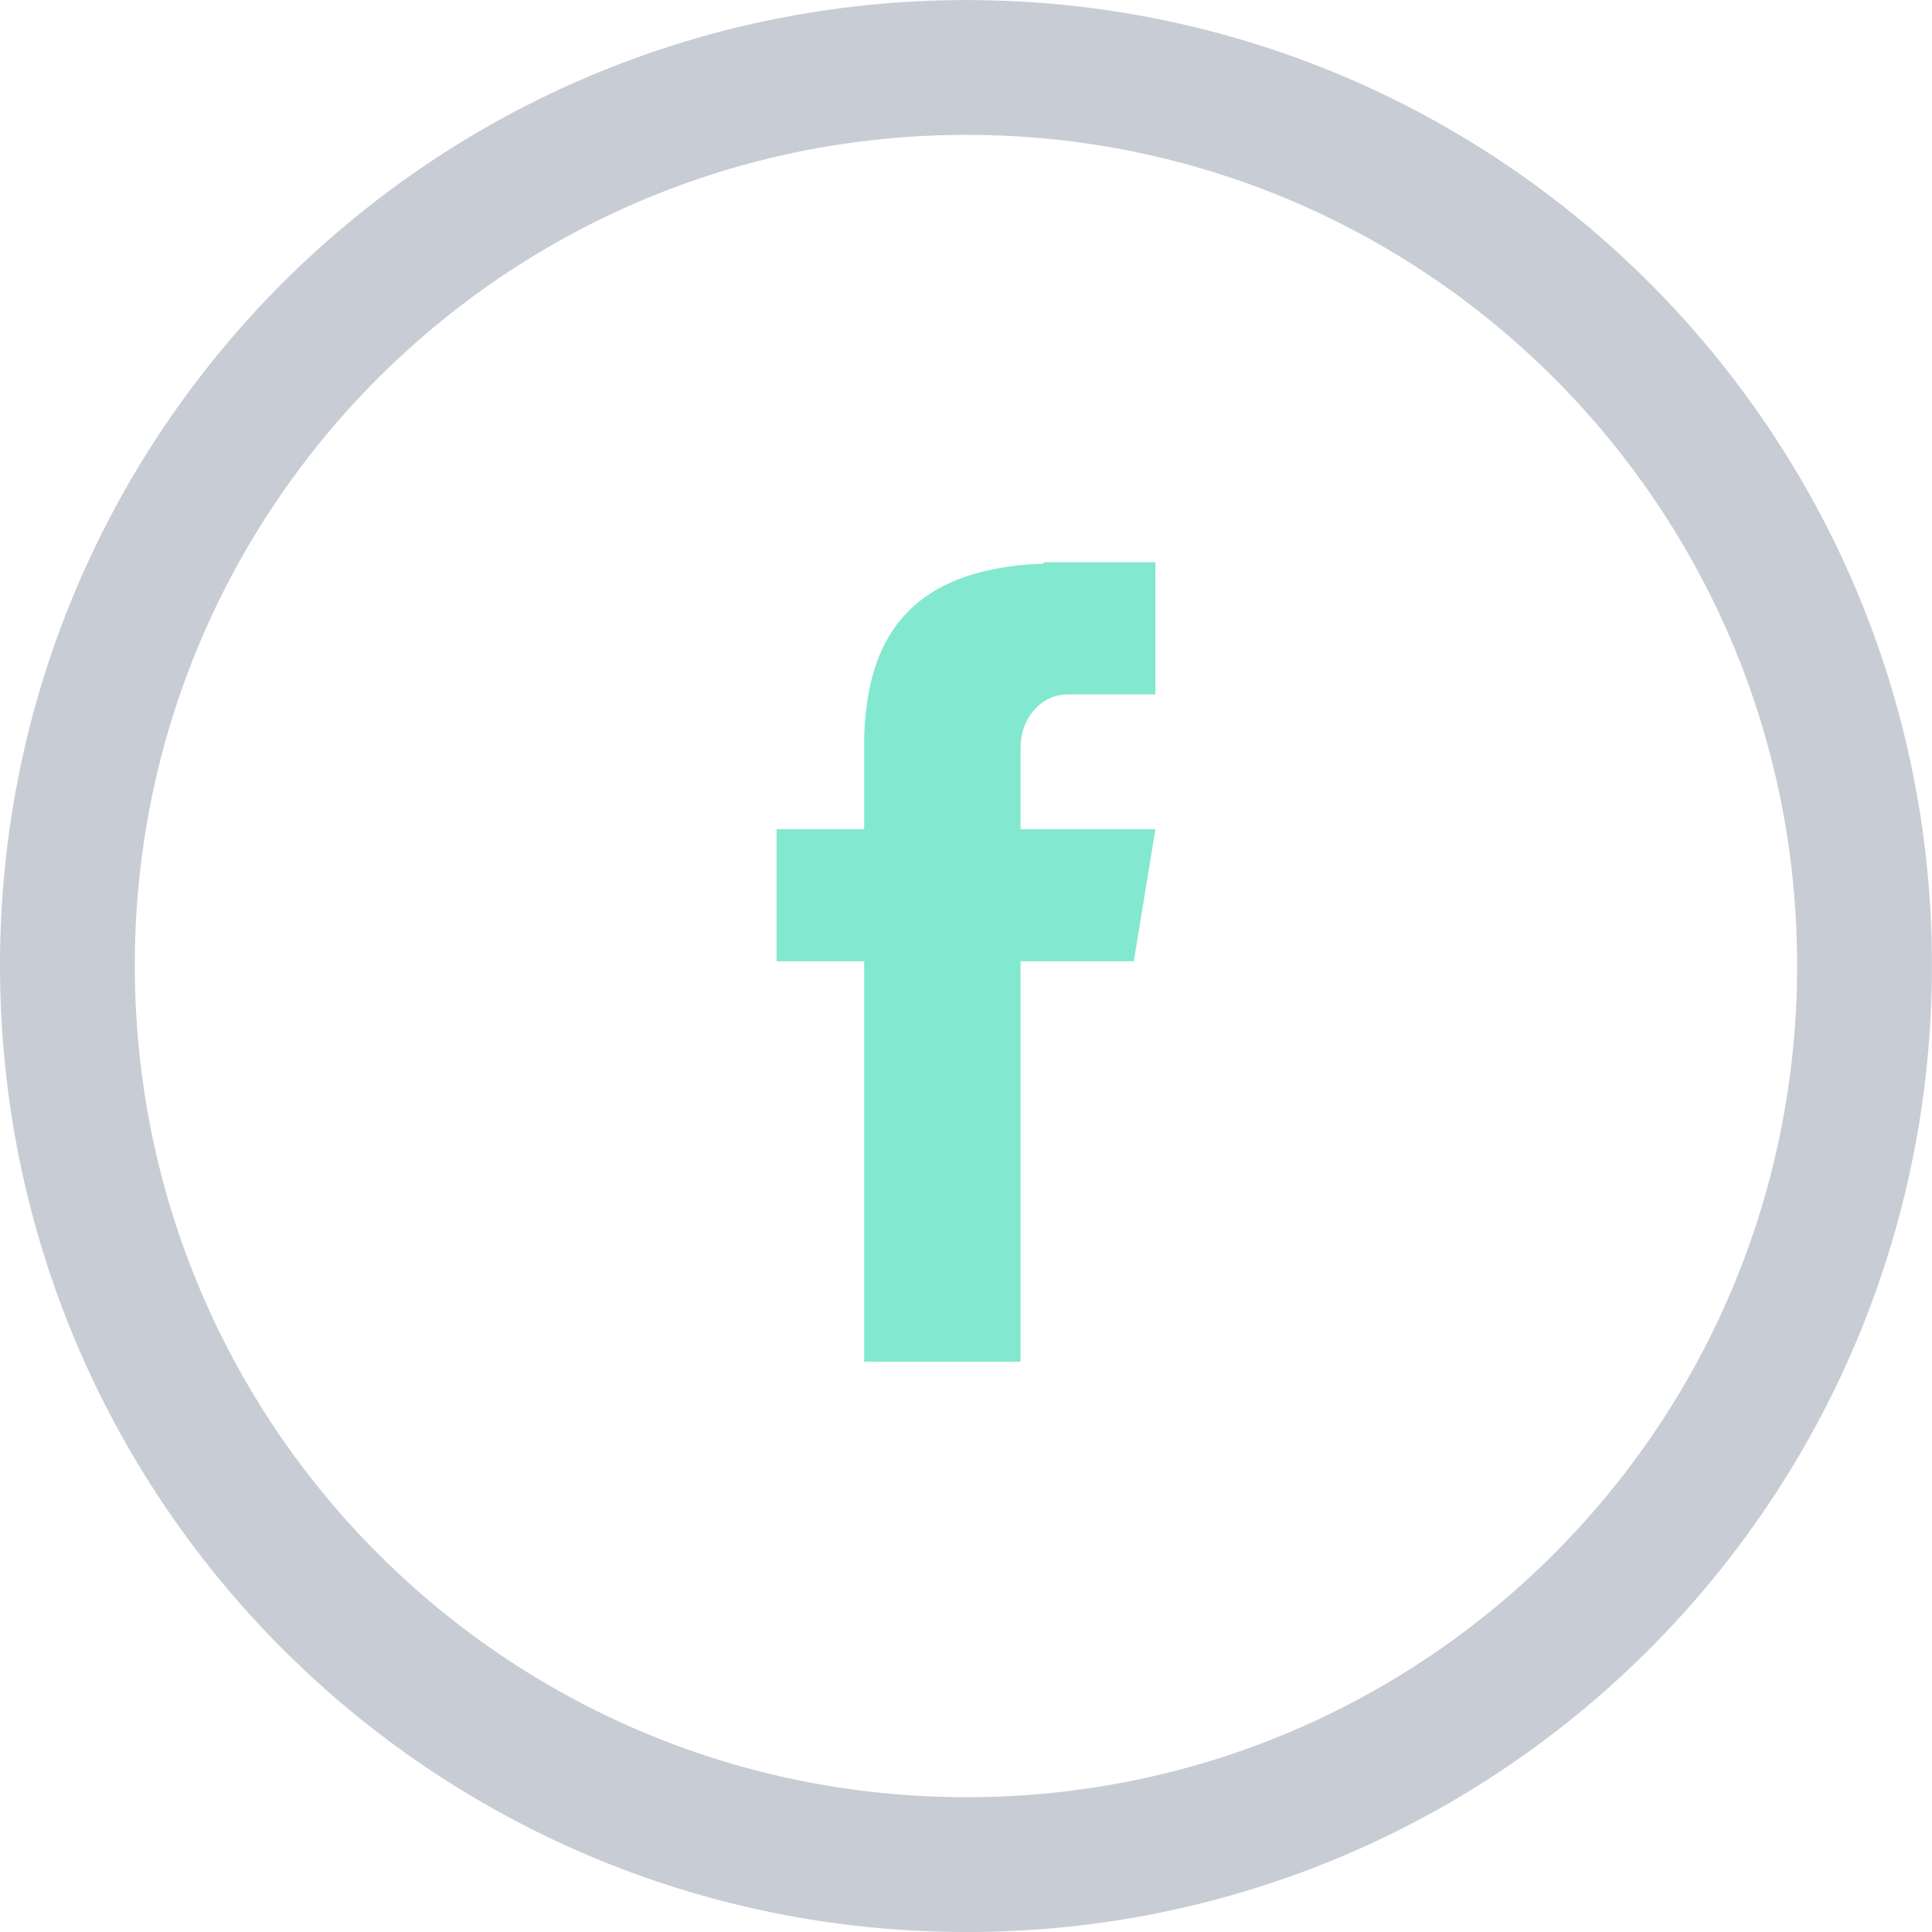
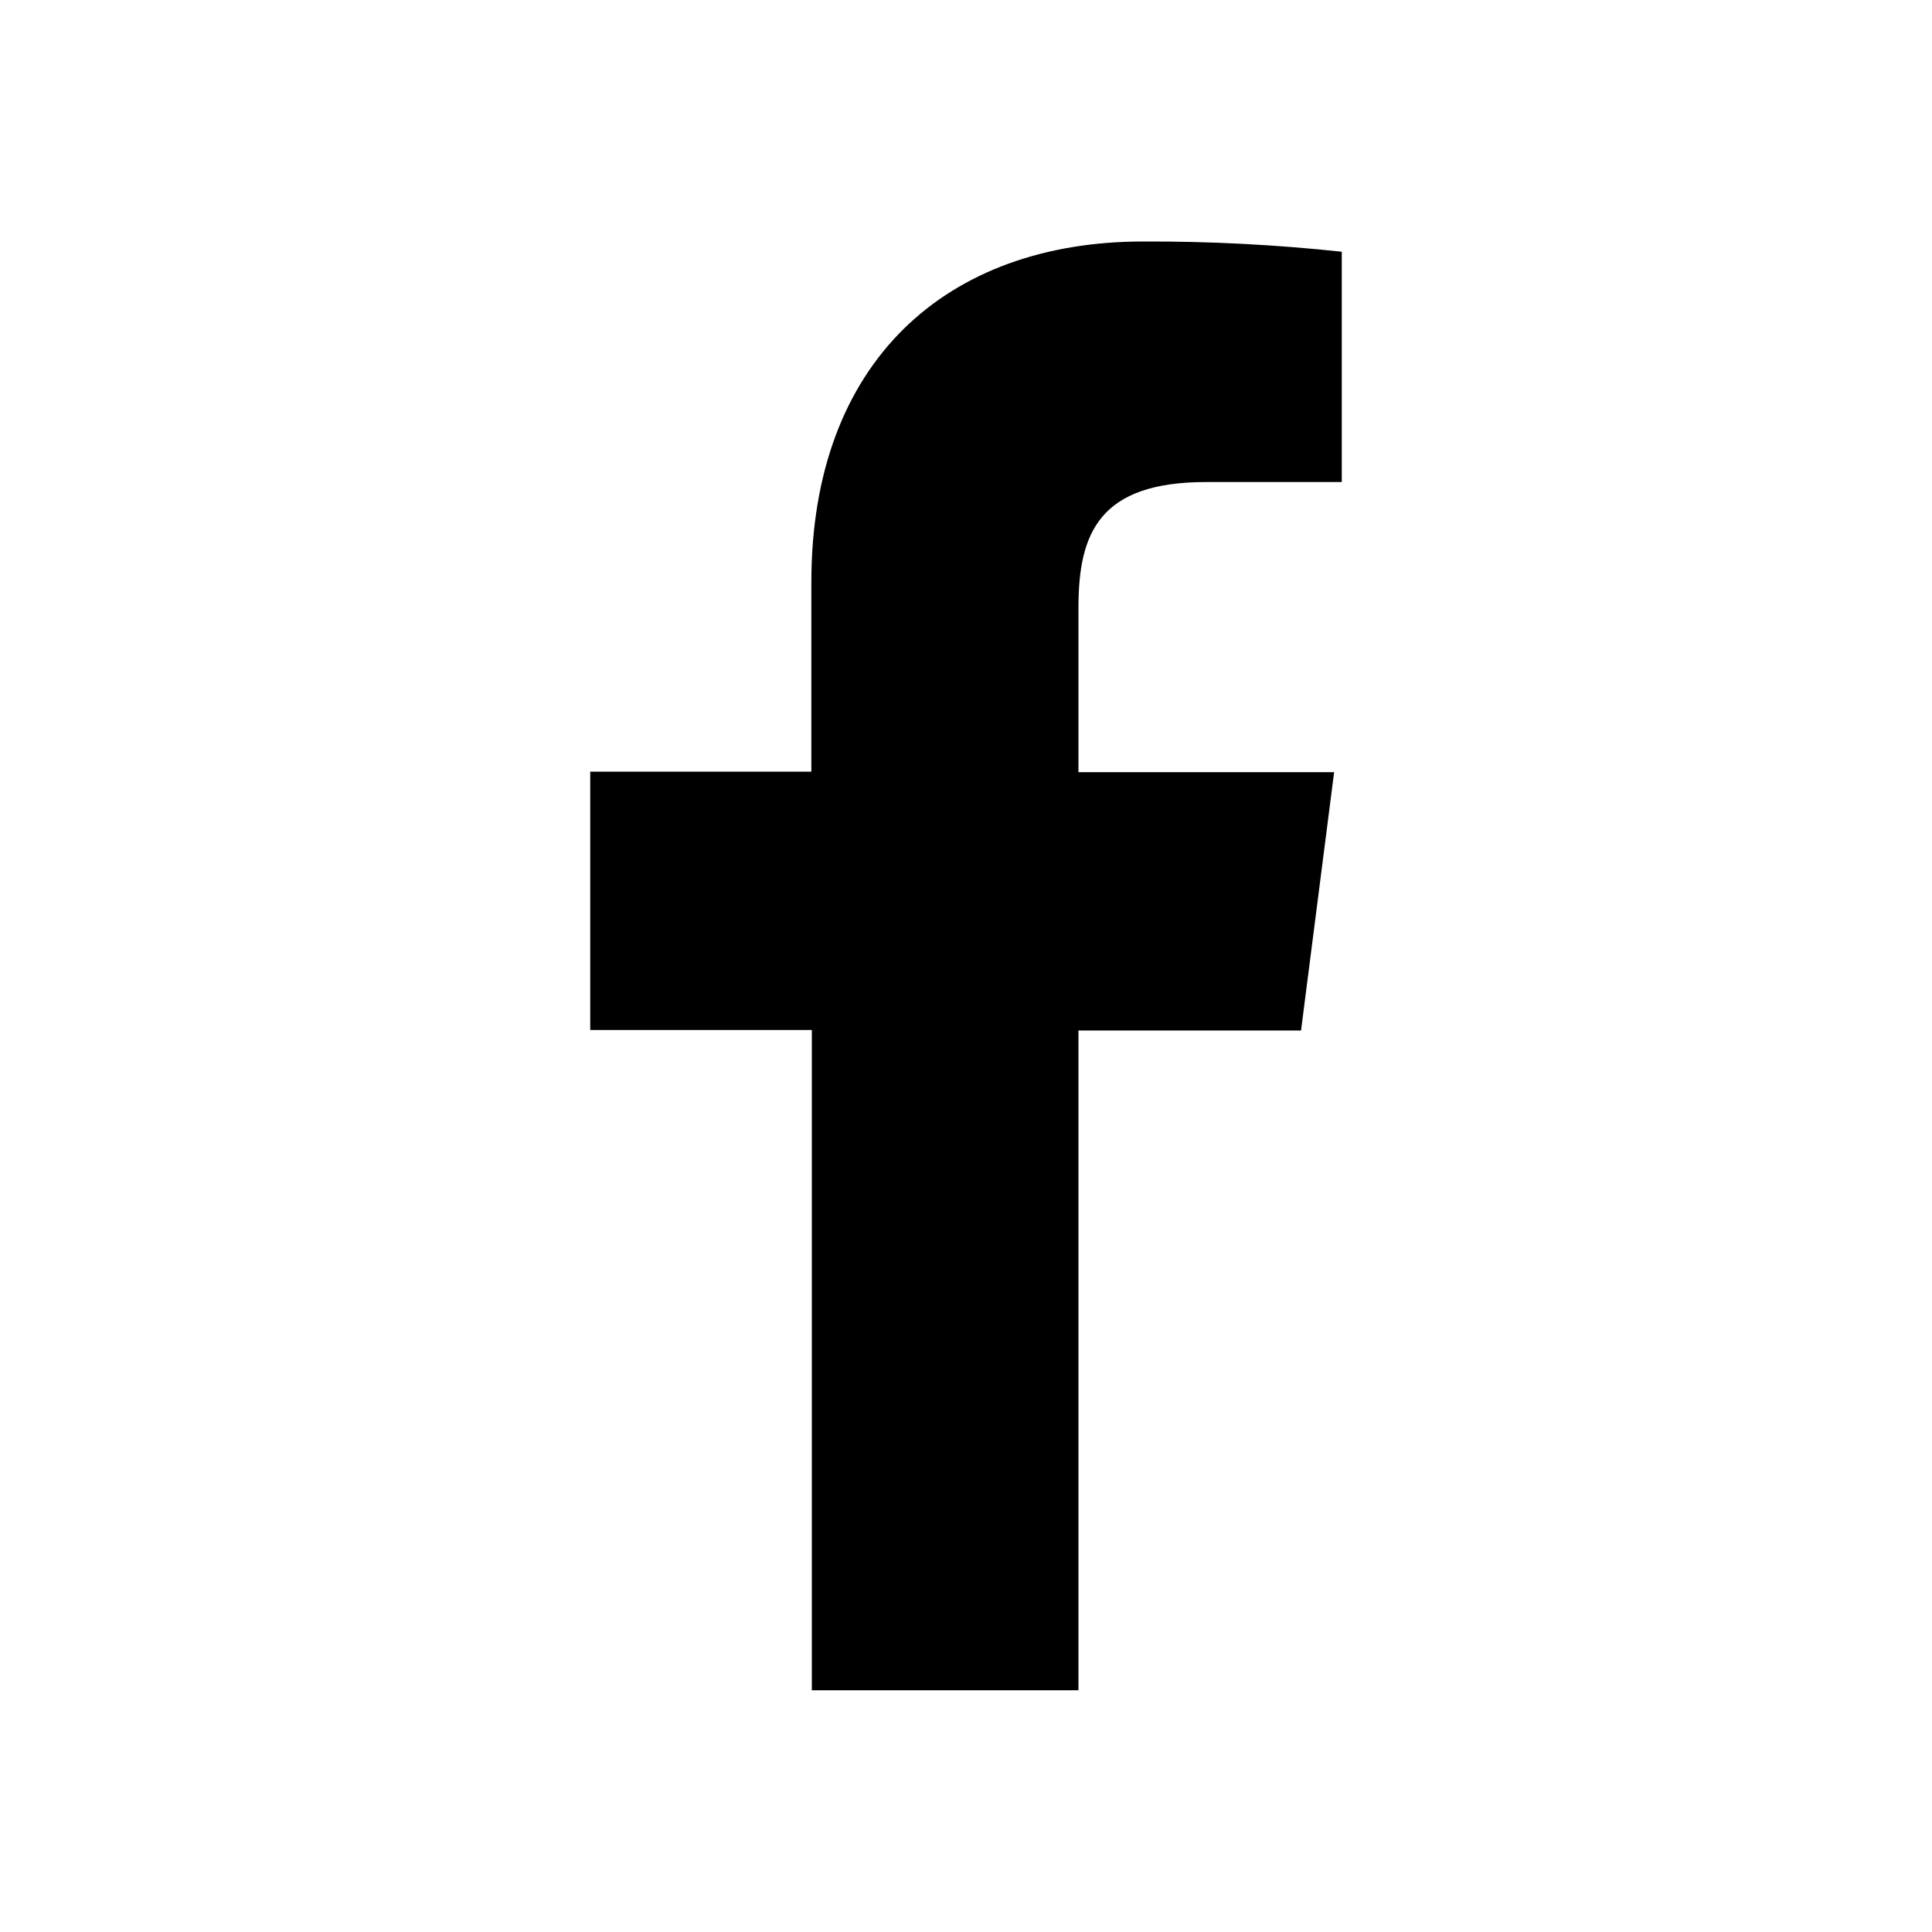
- <svg xmlns="http://www.w3.org/2000/svg" version="1.1" id="svg52" width="19.107" height="19.107" viewBox="0 0 19.107 19.107">
-   <defs id="defs56">
-     <clipPath clipPathUnits="userSpaceOnUse" id="clipPath616">
-       <path d="m 428.26,1866.67 h 2.81 v -5.95 h -2.81 z" id="path614" />
-     </clipPath>
-   </defs>
-   <g id="g58" transform="matrix(1.333333,0,0,-1.333333,-563.3333,2494.44)">
-     <path d="m 429.67,1857 c -3.69,0 -6.67,2.98 -6.67,6.67 0,3.68 2.98,6.66 6.67,6.66 3.68,0 6.66,-2.98 6.66,-6.66 0,-3.69 -2.98,-6.67 -6.66,-6.67 z" style="fill:none;stroke:#c8ccd5;stroke-width:1;stroke-linecap:butt;stroke-linejoin:miter;stroke-miterlimit:100;stroke-dasharray:none;stroke-opacity:1" id="path602" />
-     <g id="g610">
-       <g id="g612" clip-path="url(#clipPath616)">
-         <path d="m 430.07,1865.29 v -0.61 h 1 l -0.16,-0.98 h -0.84 v -2.97 h -1.16 v 2.97 h -0.65 v 0.98 h 0.65 v 0.68 0 c 0.02,0.64 0.25,1.25 1.33,1.29 v 0.01 h 0.83 v -0.98 h -0.65 c -0.2,0 -0.35,-0.18 -0.35,-0.39 z" style="fill:#83e8d0;fill-opacity:1;fill-rule:nonzero;stroke:none" id="path618" />
-       </g>
-     </g>
-   </g>
+ <svg xmlns="http://www.w3.org/2000/svg" width="24" height="24" viewBox="0 0 24 24" style="fill: rgba(0, 0, 0, 1);transform: ;msFilter:;">
+   <path d="M13.397 20.997v-8.196h2.765l.411-3.209h-3.176V7.548c0-.926.258-1.56 1.587-1.56h1.684V3.127A22.336 22.336 0 0 0 14.201 3c-2.444 0-4.122 1.492-4.122 4.231v2.355H7.332v3.209h2.753v8.202h3.312z" />
</svg>
